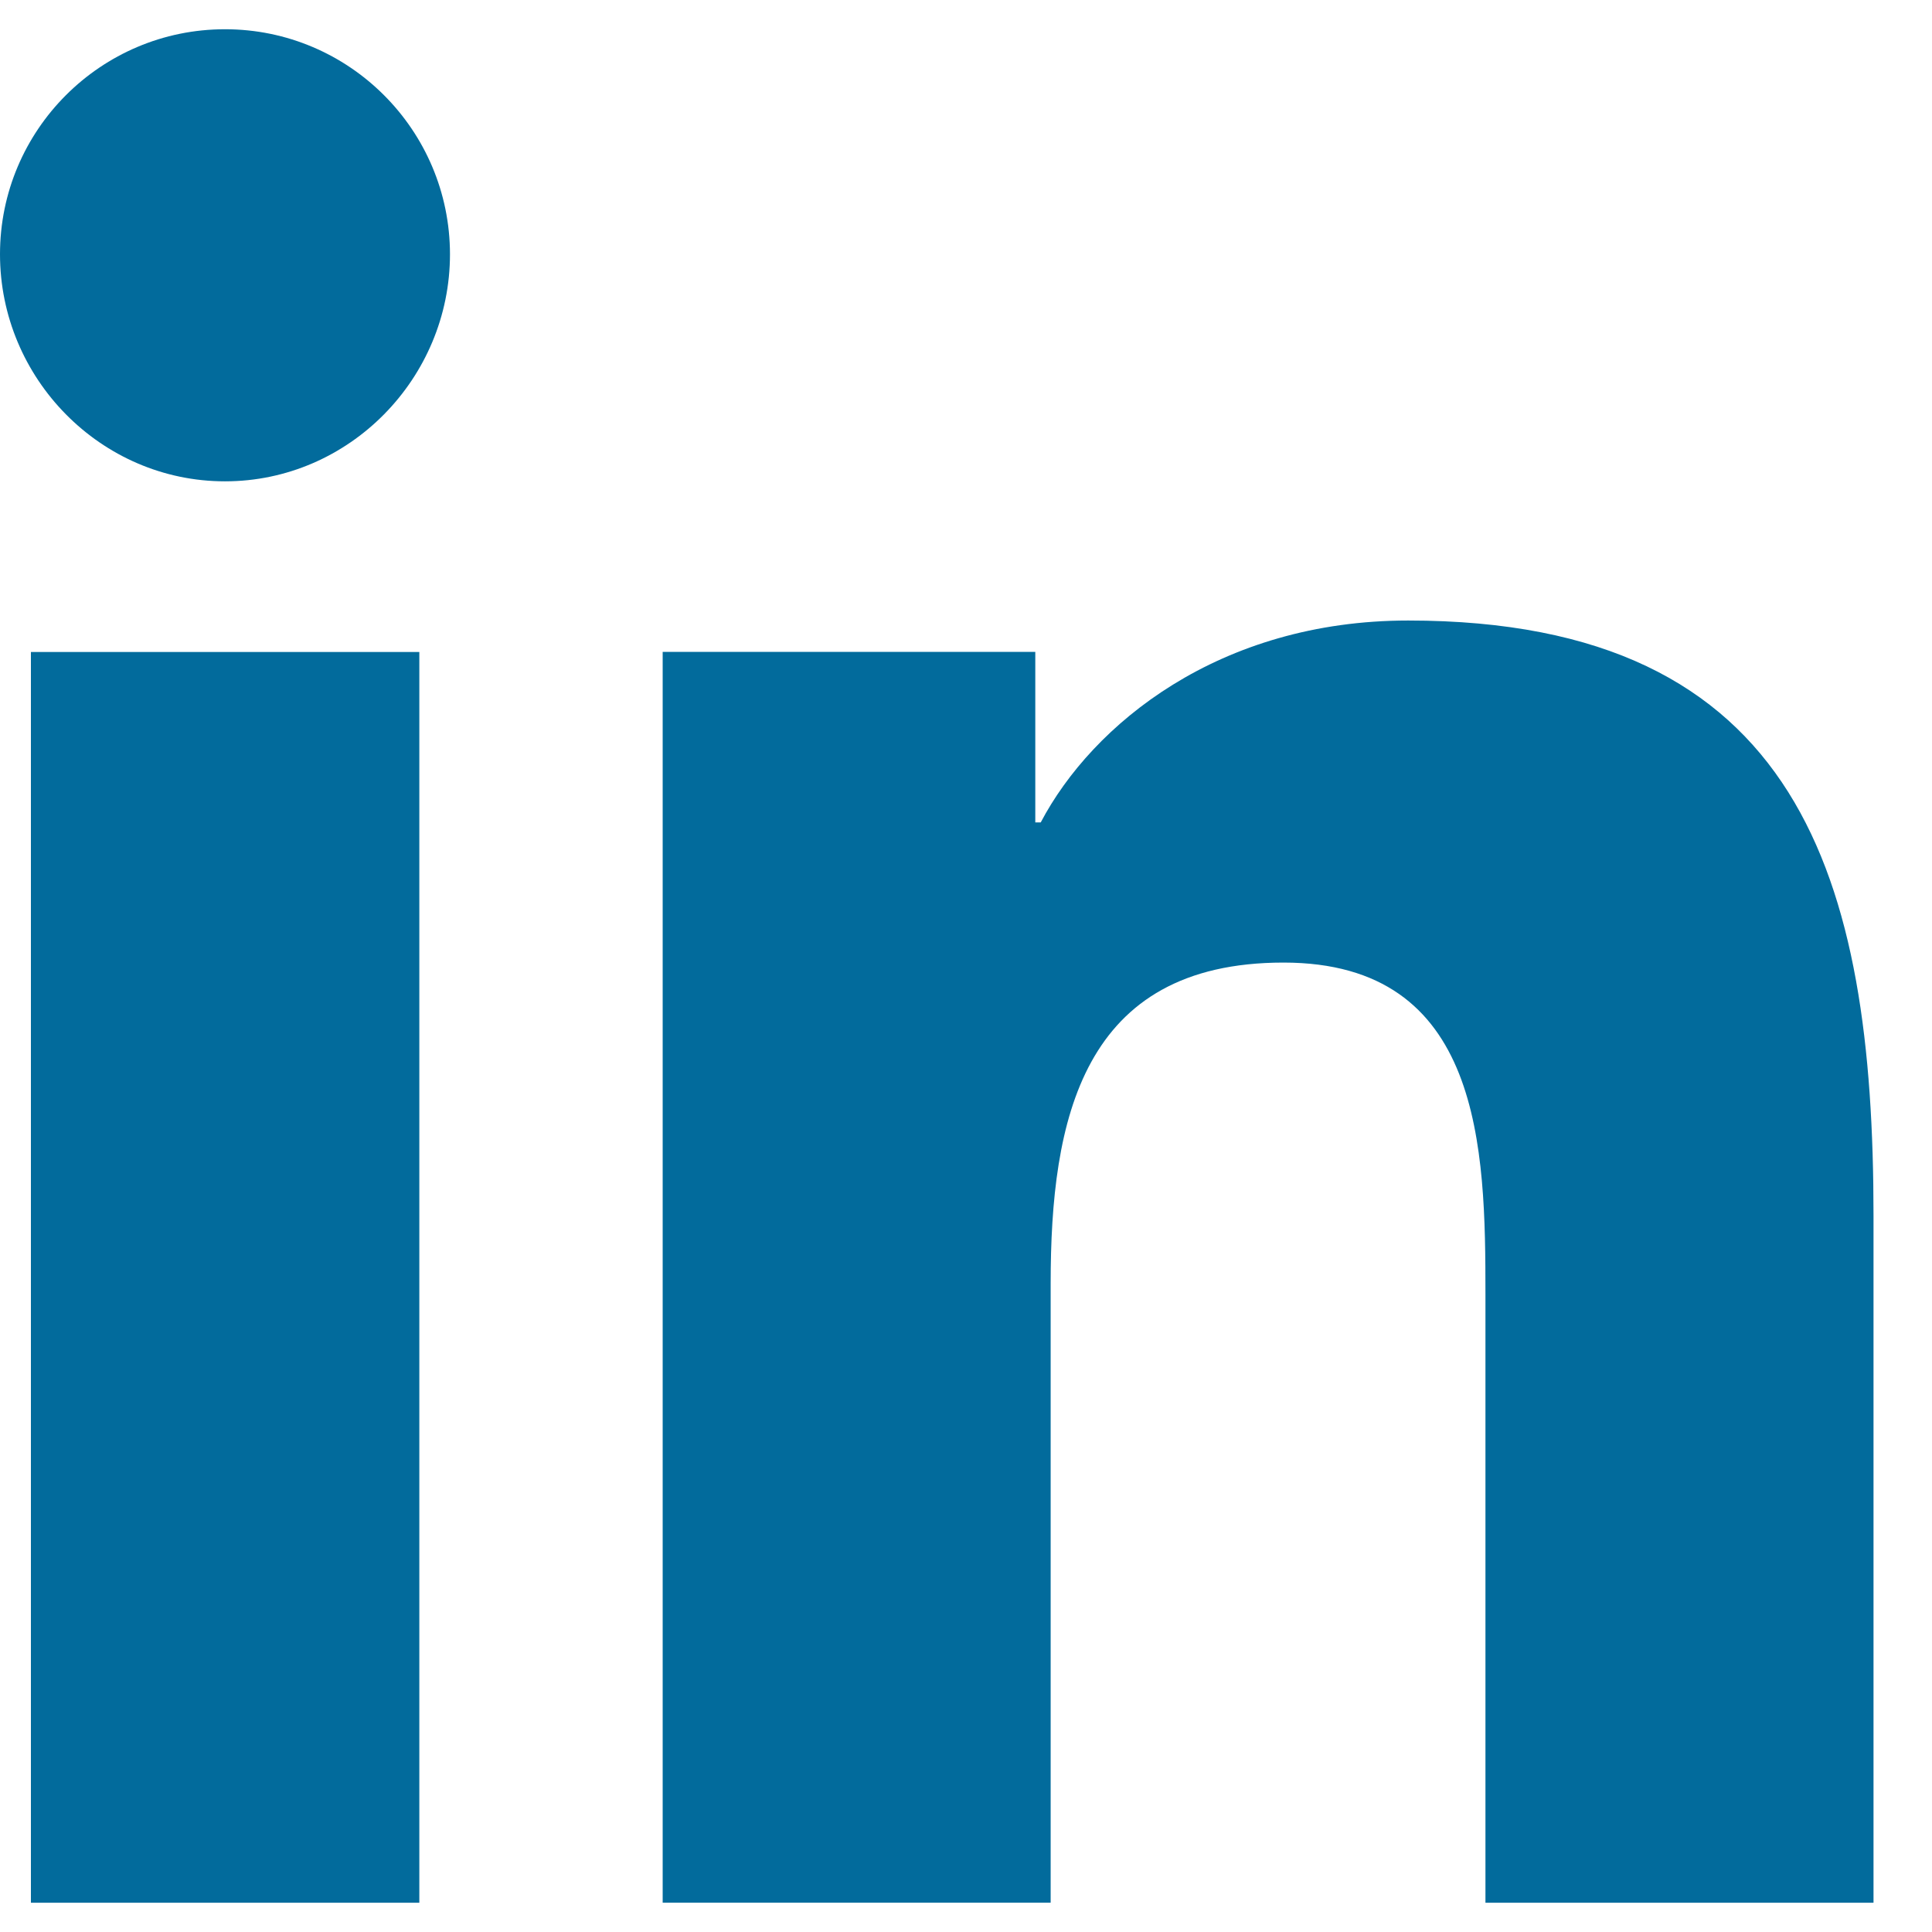
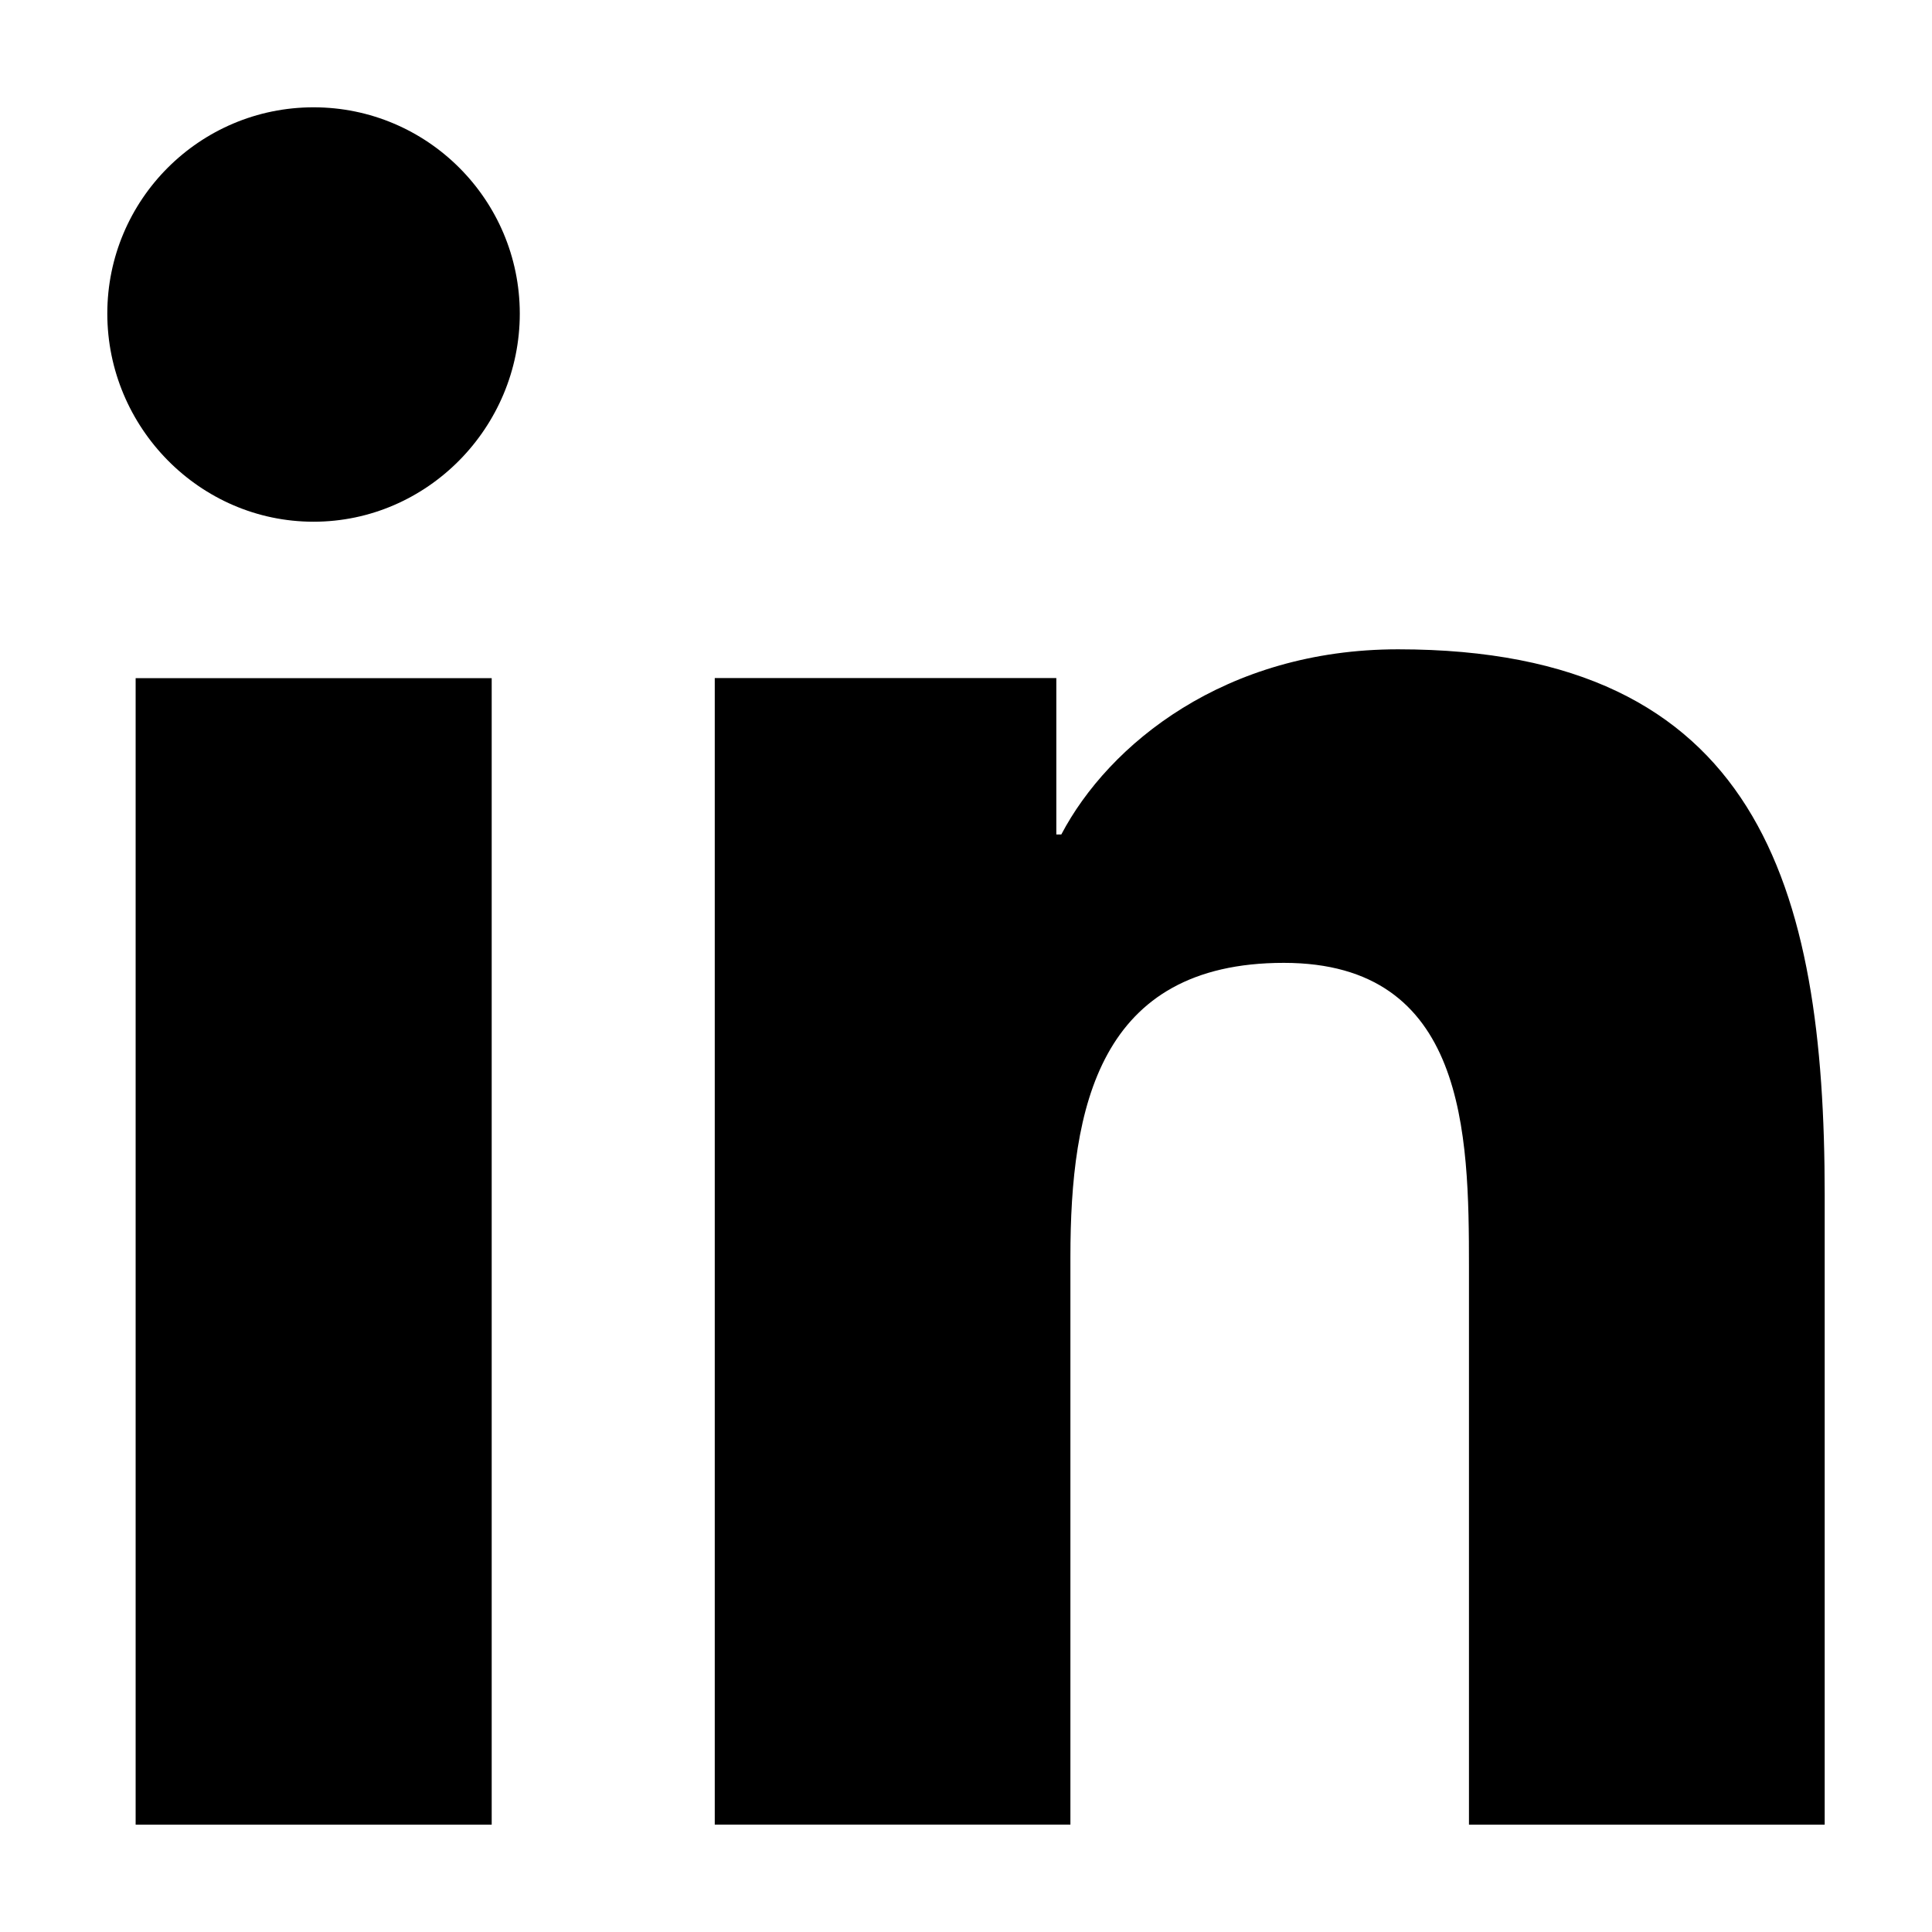
- <svg xmlns="http://www.w3.org/2000/svg" width="22" height="22" viewBox="0 0 22 22" fill="none">
-   <path fill-rule="evenodd" clip-rule="evenodd" d="M0 2.895C0 1.481 1.148 0.333 2.562 0.333C3.975 0.333 5.123 1.481 5.124 2.895C5.124 4.309 3.976 5.481 2.562 5.481C1.148 5.481 0 4.309 0 2.895ZM21.328 21.667V21.666H21.334V13.842C21.334 10.014 20.509 7.066 16.035 7.066C13.884 7.066 12.44 8.246 11.851 9.365H11.789V7.423H7.546V21.666H11.964V14.613C11.964 12.757 12.316 10.961 14.615 10.961C16.881 10.961 16.915 13.08 16.915 14.732V21.667H21.328ZM0.352 7.424H4.775V21.667H0.352V7.424Z" fill="#026B9C" />
+ <svg xmlns="http://www.w3.org/2000/svg" width="24" height="24" viewBox="0 0 24 24">
+   <path fill-rule="evenodd" clip-rule="evenodd" d="M1.333 3.895C1.333 2.481 2.481 1.333 3.895 1.333C5.308 1.333 6.456 2.481 6.457 3.895C6.457 5.309 5.309 6.481 3.895 6.481C2.481 6.481 1.333 5.309 1.333 3.895ZM22.661 22.667L22.667 22.666V14.842C22.667 11.014 21.843 8.066 17.368 8.066C15.217 8.066 13.773 9.246 13.184 10.366H13.122V8.423H8.879V22.666H13.297V15.614C13.297 13.757 13.649 11.961 15.948 11.961C18.214 11.961 18.248 14.08 18.248 15.733V22.667H22.661ZM1.685 8.424H6.108V22.667H1.685V8.424Z" class="fill-1" fill="black" />
</svg>
